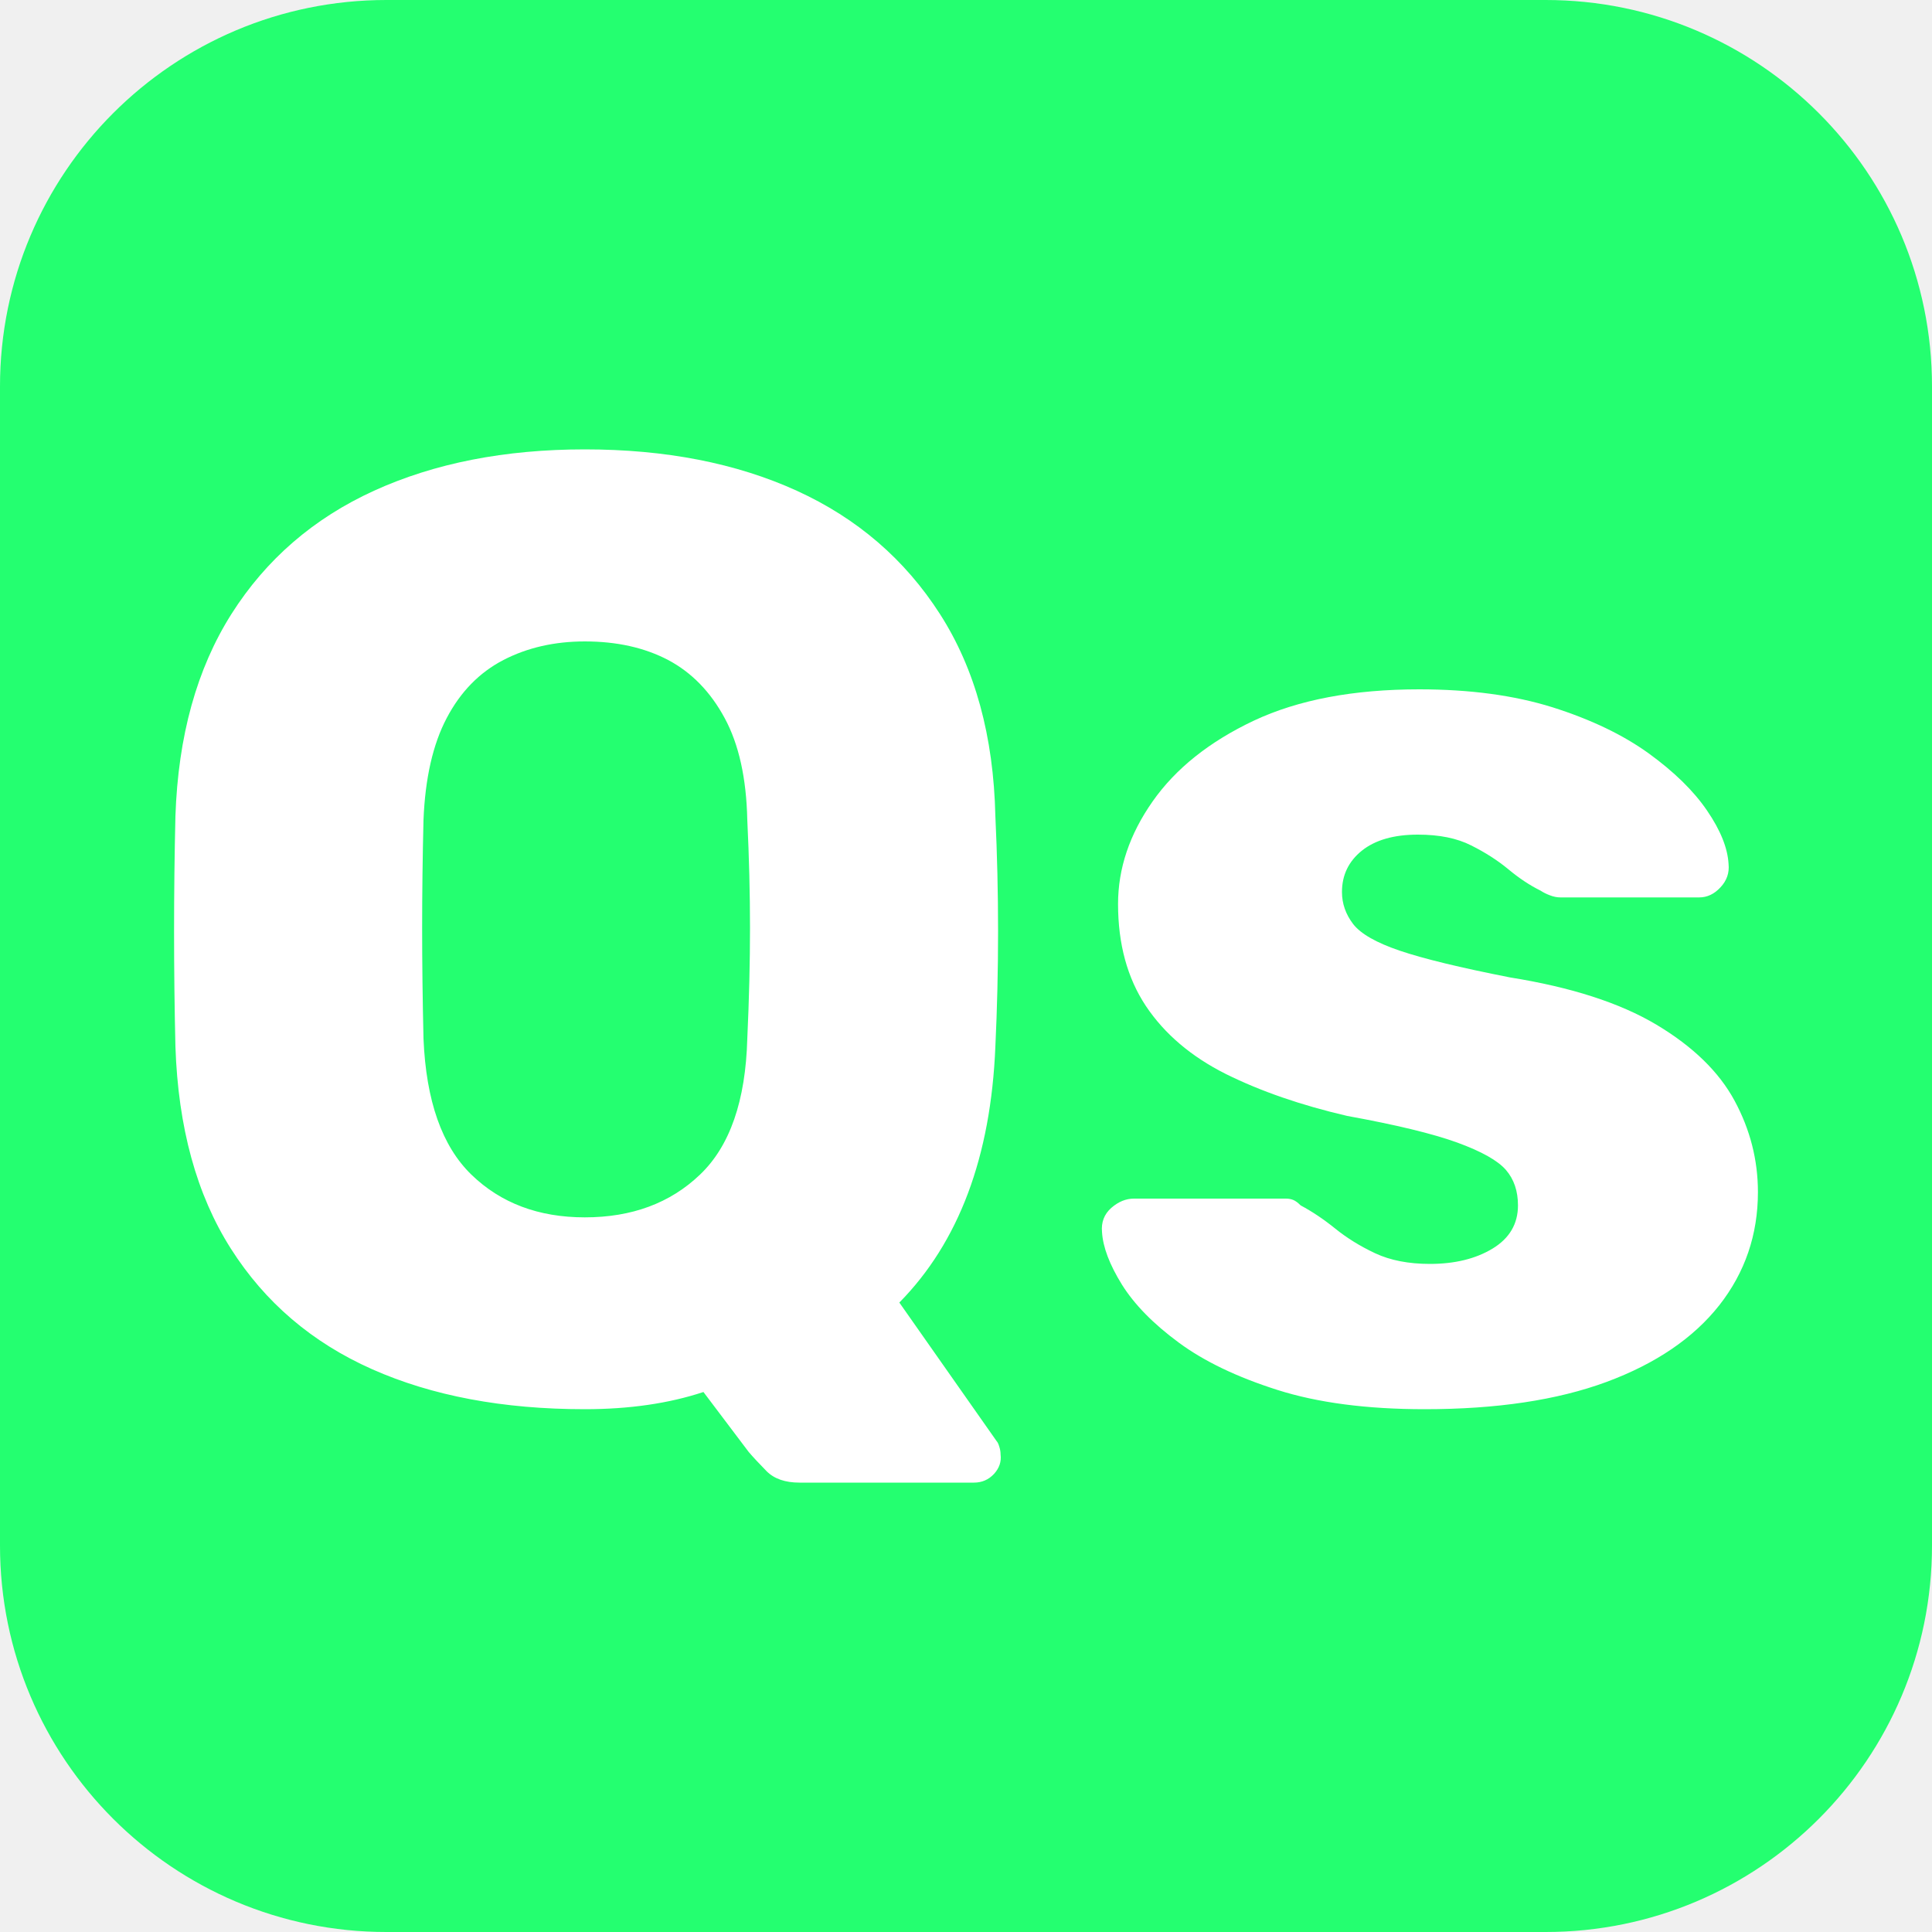
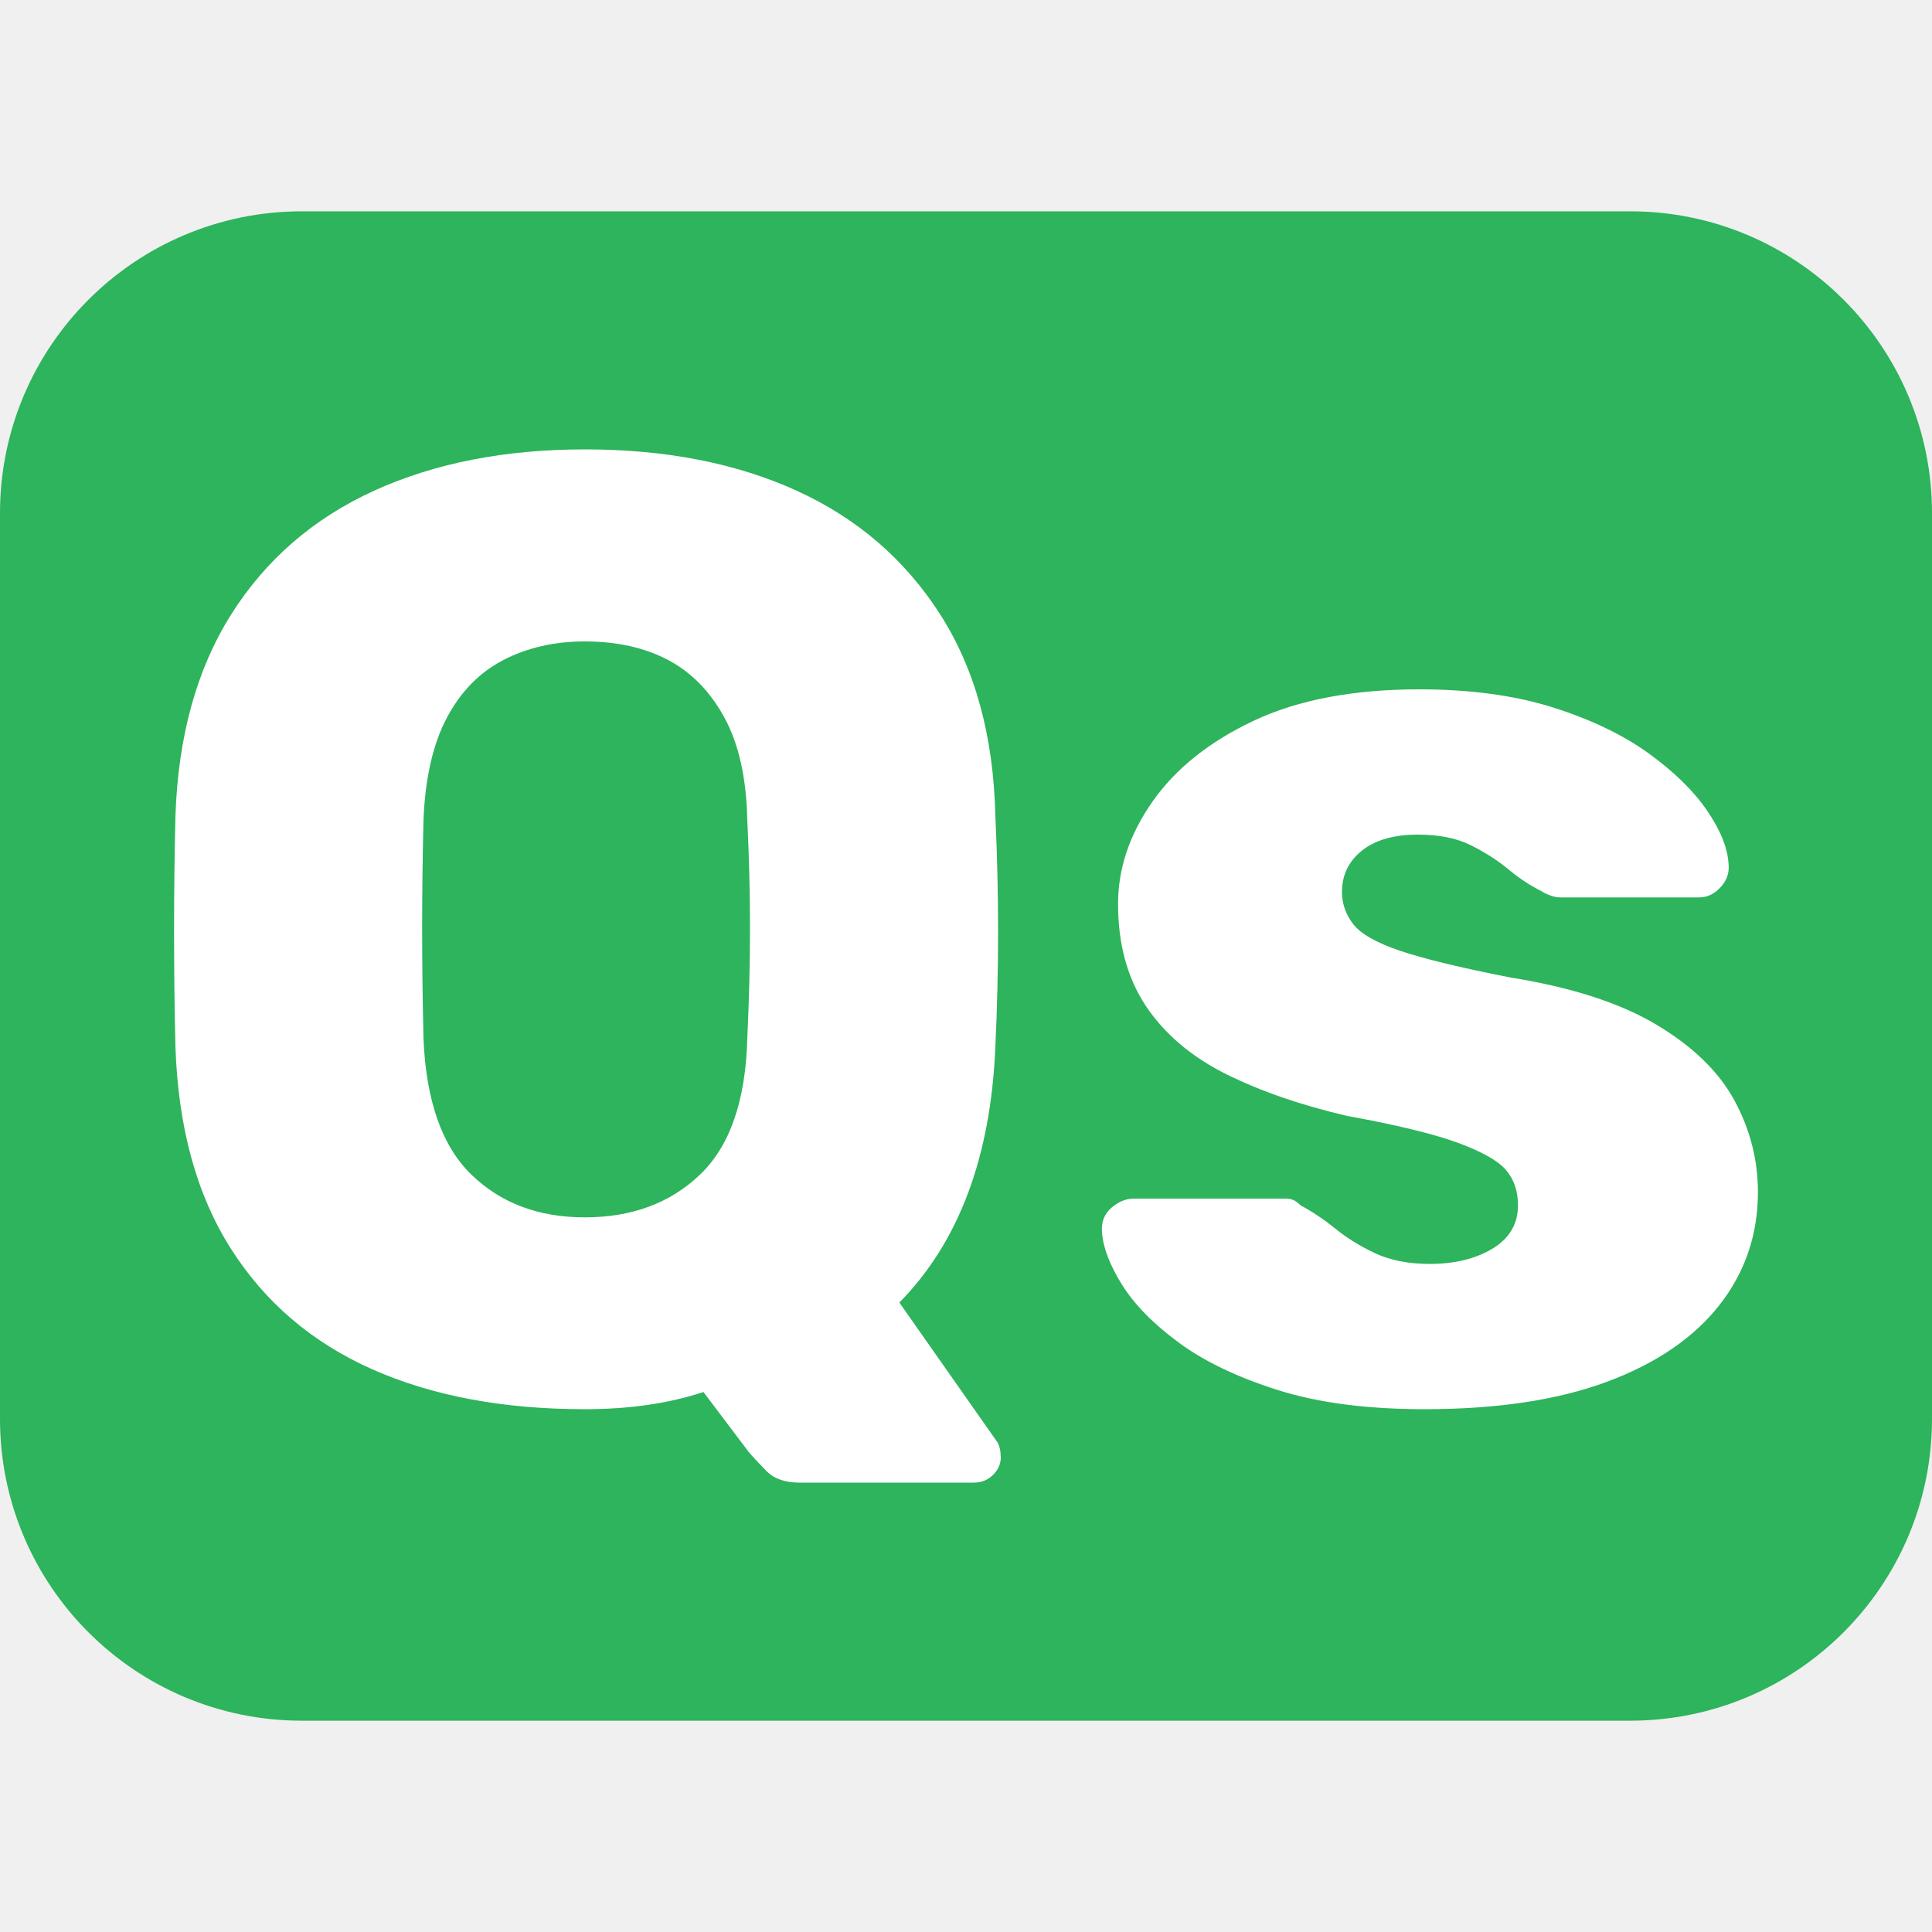
- <svg xmlns="http://www.w3.org/2000/svg" width="256" height="256" viewBox="0 0 100 100">
-   <rect width="100" height="100" rx="20" fill="#24ff70" />
-   <path d="M50.41 76.74L41.38 76.74Q40.27 76.74 39.68 76.15Q39.10 75.56 38.75 75.15L38.75 75.15L36.41 72.05Q33.72 72.94 30.27 72.94L30.27 72.94Q23.92 72.94 19.26 70.87Q14.60 68.80 11.95 64.63Q9.29 60.45 9.08 54.17L9.08 54.17Q9.01 51.21 9.01 48.21Q9.01 45.20 9.08 42.24L9.08 42.24Q9.29 36.03 11.98 31.78Q14.67 27.54 19.36 25.40Q24.06 23.26 30.27 23.26L30.27 23.26Q36.54 23.26 41.24 25.40Q45.93 27.54 48.65 31.78Q51.38 36.03 51.52 42.24L51.52 42.24Q51.66 45.20 51.66 48.21Q51.66 51.21 51.52 54.17L51.52 54.17Q51.17 62.73 46.55 67.42L46.55 67.42L51.59 74.60Q51.66 74.67 51.72 74.87Q51.79 75.08 51.79 75.29L51.79 75.29Q51.86 75.84 51.45 76.29Q51.03 76.74 50.41 76.74L50.41 76.74ZM30.27 63.01L30.27 63.01Q33.92 63.01 36.23 60.80Q38.55 58.59 38.68 53.76L38.68 53.76Q38.82 50.72 38.82 48.03Q38.82 45.34 38.68 42.44L38.68 42.44Q38.61 39.20 37.51 37.17Q36.41 35.13 34.58 34.16Q32.75 33.20 30.27 33.20L30.27 33.20Q27.92 33.20 26.06 34.16Q24.19 35.13 23.12 37.17Q22.05 39.20 21.92 42.44L21.92 42.44Q21.85 45.34 21.85 48.03Q21.85 50.72 21.92 53.76L21.92 53.76Q22.12 58.59 24.40 60.80Q26.68 63.01 30.27 63.01ZM73.74 72.94L73.74 72.94Q69.25 72.94 66.11 71.94Q62.97 70.94 61.01 69.49Q59.04 68.04 58.07 66.49Q57.11 64.94 57.04 63.77L57.04 63.77Q56.97 63.01 57.52 62.52Q58.07 62.04 58.69 62.04L58.69 62.04L66.56 62.04Q66.77 62.04 66.94 62.11Q67.11 62.18 67.32 62.39L67.32 62.39Q68.22 62.87 69.11 63.59Q70.01 64.32 71.18 64.87Q72.36 65.42 74.01 65.42L74.01 65.42Q75.94 65.42 77.25 64.63Q78.57 63.83 78.57 62.39L78.57 62.39Q78.57 61.28 77.95 60.56Q77.32 59.83 75.43 59.14Q73.53 58.45 69.73 57.76L69.73 57.76Q66.15 56.93 63.45 55.59Q60.76 54.24 59.31 52.07Q57.87 49.90 57.87 46.79L57.87 46.79Q57.87 44.03 59.66 41.48Q61.45 38.93 64.90 37.30Q68.35 35.68 73.46 35.68L73.46 35.68Q77.39 35.68 80.36 36.61Q83.33 37.55 85.33 38.99Q87.33 40.44 88.36 41.96Q89.40 43.48 89.47 44.72L89.47 44.72Q89.54 45.41 89.05 45.93Q88.57 46.45 87.95 46.45L87.95 46.45L80.77 46.45Q80.50 46.45 80.22 46.34Q79.95 46.24 79.74 46.10L79.74 46.10Q78.91 45.69 78.08 45.00Q77.25 44.31 76.15 43.76Q75.05 43.20 73.39 43.20L73.39 43.20Q71.53 43.20 70.49 44.03Q69.46 44.86 69.46 46.17L69.46 46.17Q69.46 47.07 70.04 47.83Q70.63 48.59 72.46 49.21Q74.29 49.83 78.15 50.59L78.15 50.59Q82.91 51.35 85.74 53.04Q88.57 54.73 89.78 56.97Q90.99 59.21 90.99 61.70L90.99 61.70Q90.99 65.01 88.99 67.56Q86.98 70.11 83.15 71.53Q79.33 72.94 73.74 72.94Z" fill="#fff" />
+ <svg xmlns="http://www.w3.org/2000/svg" width="256" height="256" viewBox="0 0 100 100" version="1.1" id="svg1">
+   <defs id="defs1" />
+   <rect width="100" height="78.125" fill="#24ff70" id="rect1" style="fill:#2db45c;fill-opacity:1" x="0" y="10.938" rx="15.625" />
+   <path d="m 50.41,76.74 h -9.03 q -1.11,0 -1.7,-0.59 -0.58,-0.59 -0.93,-1 v 0 l -2.34,-3.1 q -2.69,0.89 -6.14,0.89 v 0 q -6.35,0 -11.01,-2.07 Q 14.6,68.8 11.95,64.63 9.29,60.45 9.08,54.17 v 0 q -0.07,-2.96 -0.07,-5.96 0,-3.01 0.07,-5.97 v 0 q 0.21,-6.21 2.9,-10.46 2.69,-4.24 7.38,-6.38 4.7,-2.14 10.91,-2.14 v 0 q 6.27,0 10.97,2.14 4.69,2.14 7.41,6.38 2.73,4.25 2.87,10.46 v 0 q 0.14,2.96 0.14,5.97 0,3 -0.14,5.96 v 0 q -0.35,8.56 -4.97,13.25 v 0 l 5.04,7.18 q 0.07,0.07 0.13,0.27 0.07,0.21 0.07,0.42 v 0 q 0.07,0.55 -0.34,1 -0.42,0.45 -1.04,0.45 z M 30.27,63.01 v 0 q 3.65,0 5.96,-2.21 2.32,-2.21 2.45,-7.04 v 0 q 0.14,-3.04 0.14,-5.73 0,-2.69 -0.14,-5.59 v 0 Q 38.61,39.2 37.51,37.17 36.41,35.13 34.58,34.16 32.75,33.2 30.27,33.2 v 0 q -2.35,0 -4.21,0.96 -1.87,0.97 -2.94,3.01 -1.07,2.03 -1.2,5.27 v 0 q -0.07,2.9 -0.07,5.59 0,2.69 0.07,5.73 v 0 q 0.2,4.83 2.48,7.04 2.28,2.21 5.87,2.21 z m 43.47,9.93 v 0 q -4.49,0 -7.63,-1 -3.14,-1 -5.1,-2.45 -1.97,-1.45 -2.94,-3 -0.96,-1.55 -1.03,-2.72 v 0 q -0.07,-0.76 0.48,-1.25 0.55,-0.48 1.17,-0.48 v 0 h 7.87 q 0.21,0 0.38,0.07 0.17,0.07 0.38,0.28 v 0 q 0.9,0.48 1.79,1.2 0.9,0.73 2.07,1.28 1.18,0.55 2.83,0.55 v 0 q 1.93,0 3.24,-0.79 1.32,-0.8 1.32,-2.24 v 0 q 0,-1.11 -0.62,-1.83 -0.63,-0.73 -2.52,-1.42 -1.9,-0.69 -5.7,-1.38 v 0 Q 66.15,56.93 63.45,55.59 60.76,54.24 59.31,52.07 57.87,49.9 57.87,46.79 v 0 q 0,-2.76 1.79,-5.31 1.79,-2.55 5.24,-4.18 3.45,-1.62 8.56,-1.62 v 0 q 3.93,0 6.9,0.93 2.97,0.94 4.97,2.38 2,1.45 3.03,2.97 1.04,1.52 1.11,2.76 v 0 q 0.07,0.69 -0.42,1.21 -0.48,0.52 -1.1,0.52 v 0 h -7.18 q -0.27,0 -0.55,-0.11 -0.27,-0.1 -0.48,-0.24 v 0 Q 78.91,45.69 78.08,45 77.25,44.31 76.15,43.76 75.05,43.2 73.39,43.2 v 0 q -1.86,0 -2.9,0.83 -1.03,0.83 -1.03,2.14 v 0 q 0,0.9 0.58,1.66 0.59,0.76 2.42,1.38 1.83,0.62 5.69,1.38 v 0 q 4.76,0.76 7.59,2.45 2.83,1.69 4.04,3.93 1.21,2.24 1.21,4.73 v 0 q 0,3.31 -2,5.86 -2.01,2.55 -5.84,3.97 -3.82,1.41 -9.41,1.41 z" fill="#ffffff" id="path1" />
</svg>
